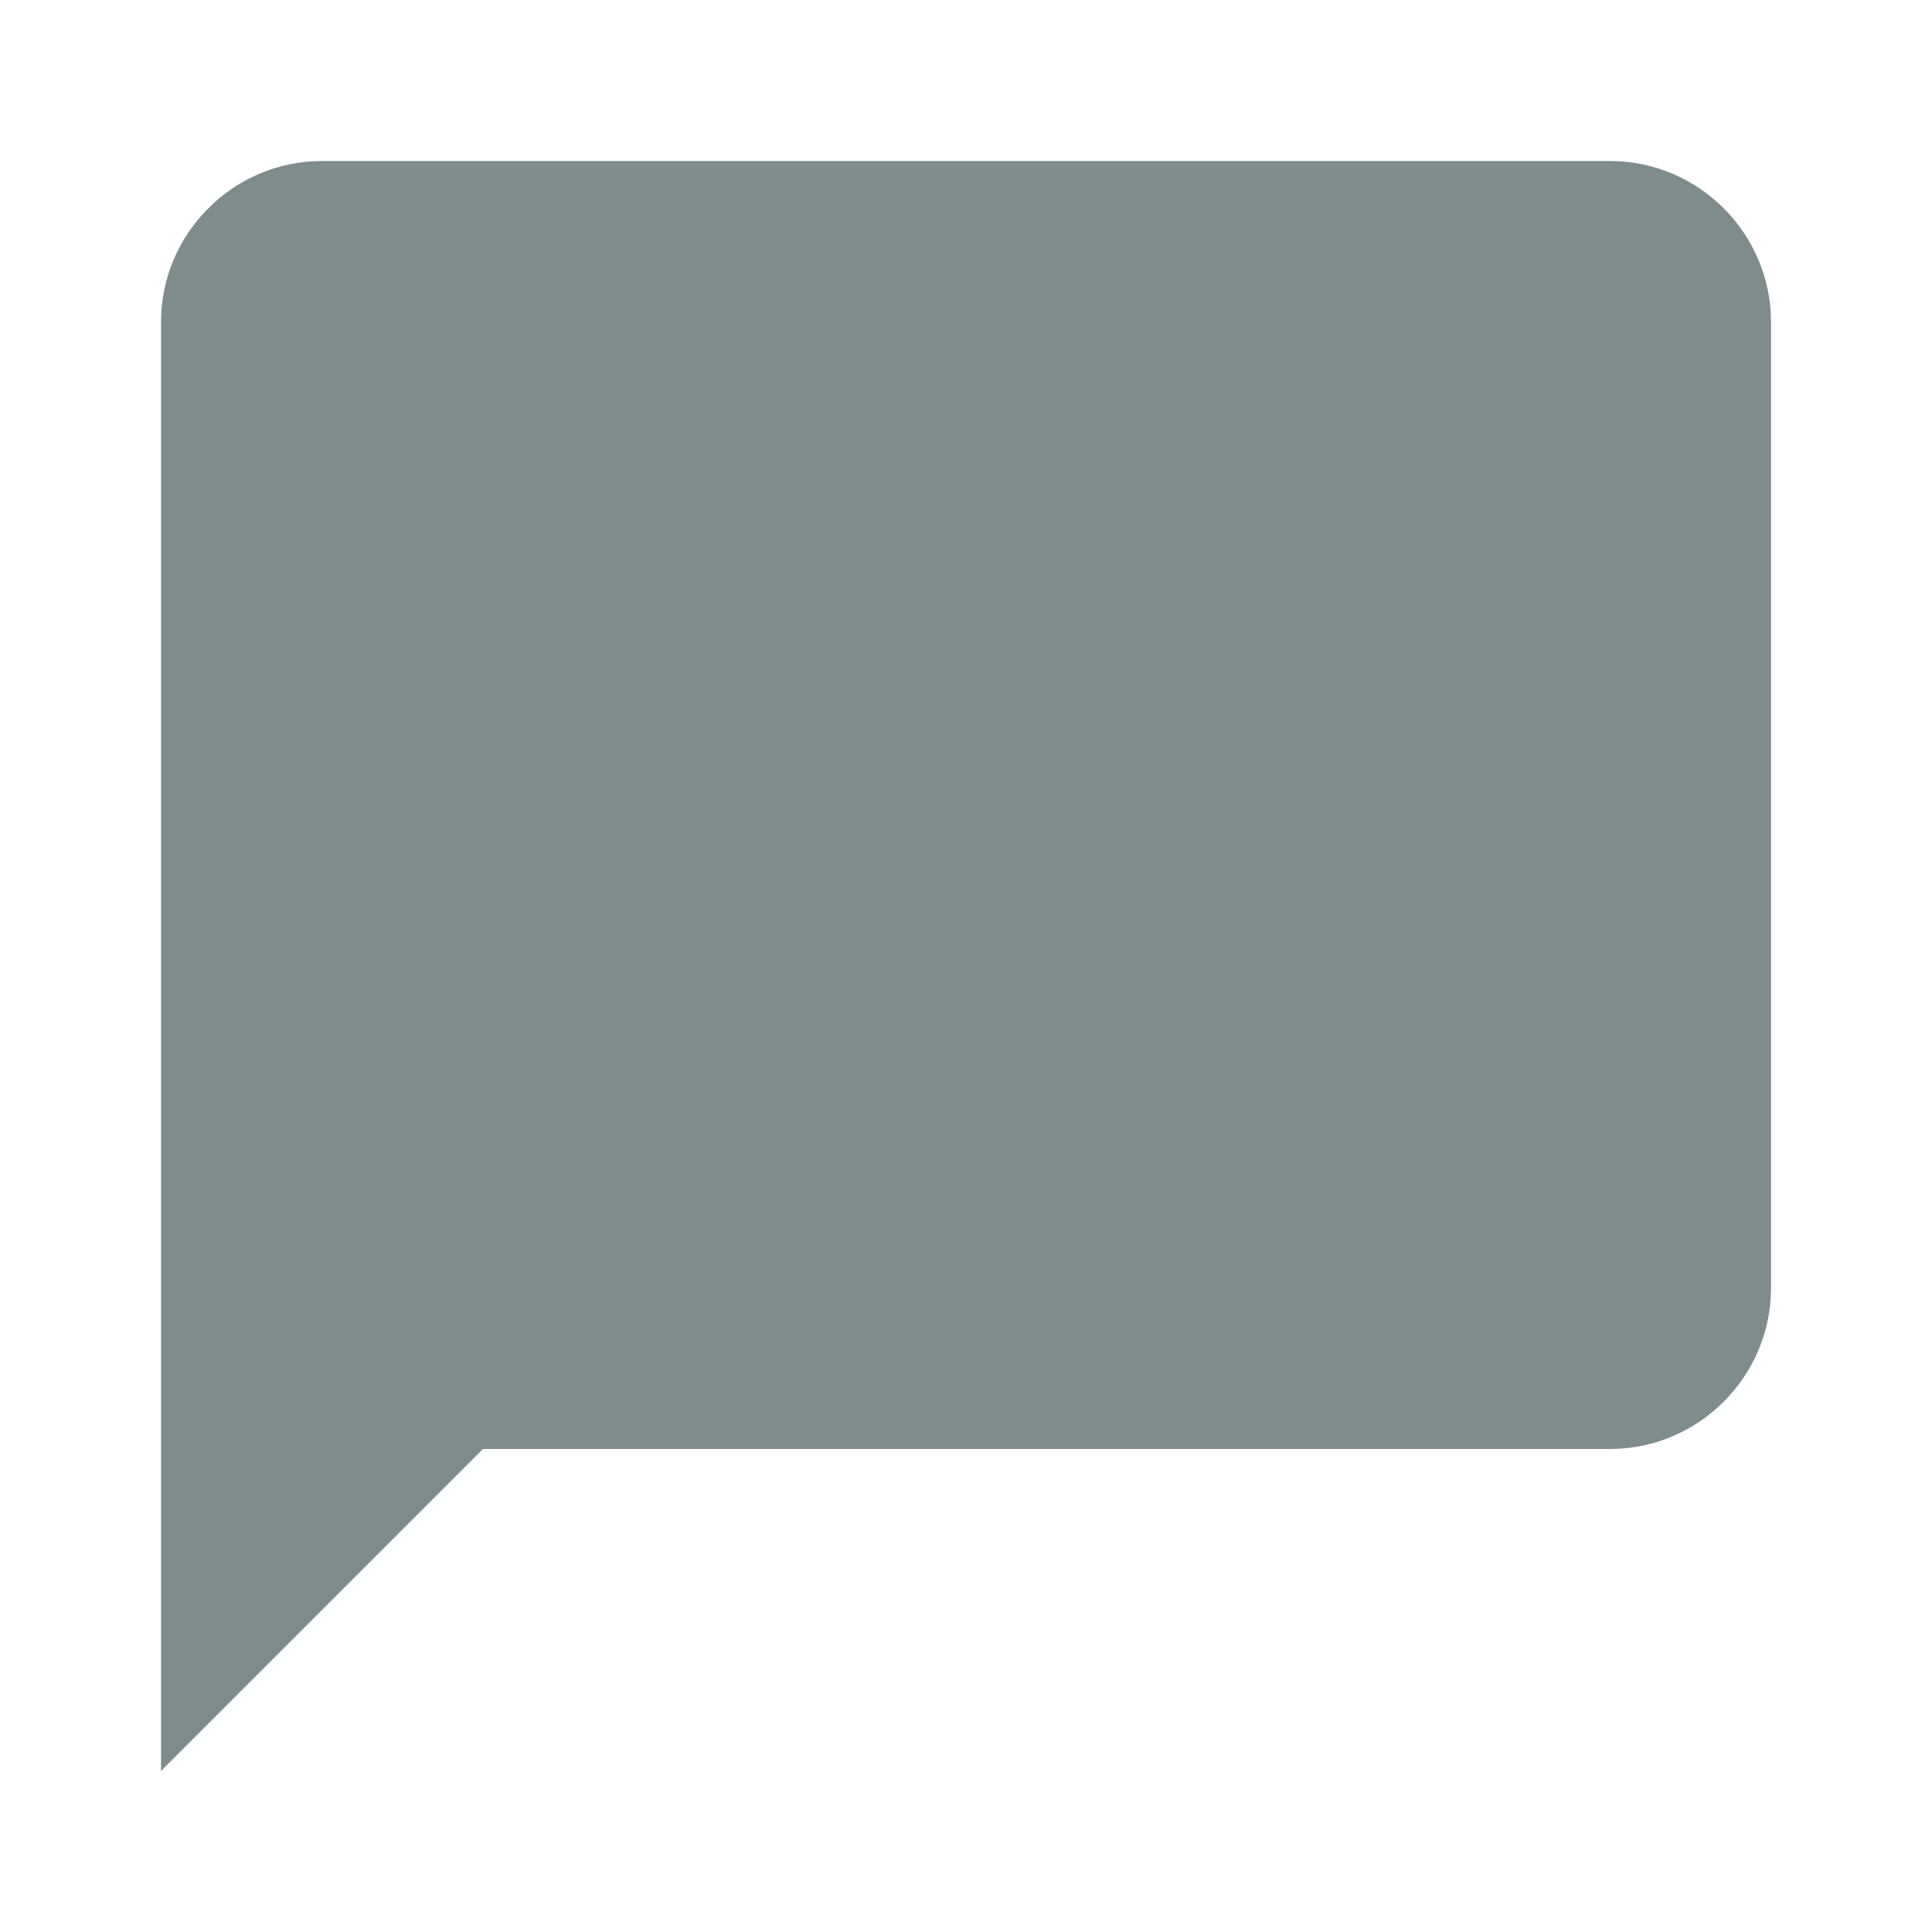
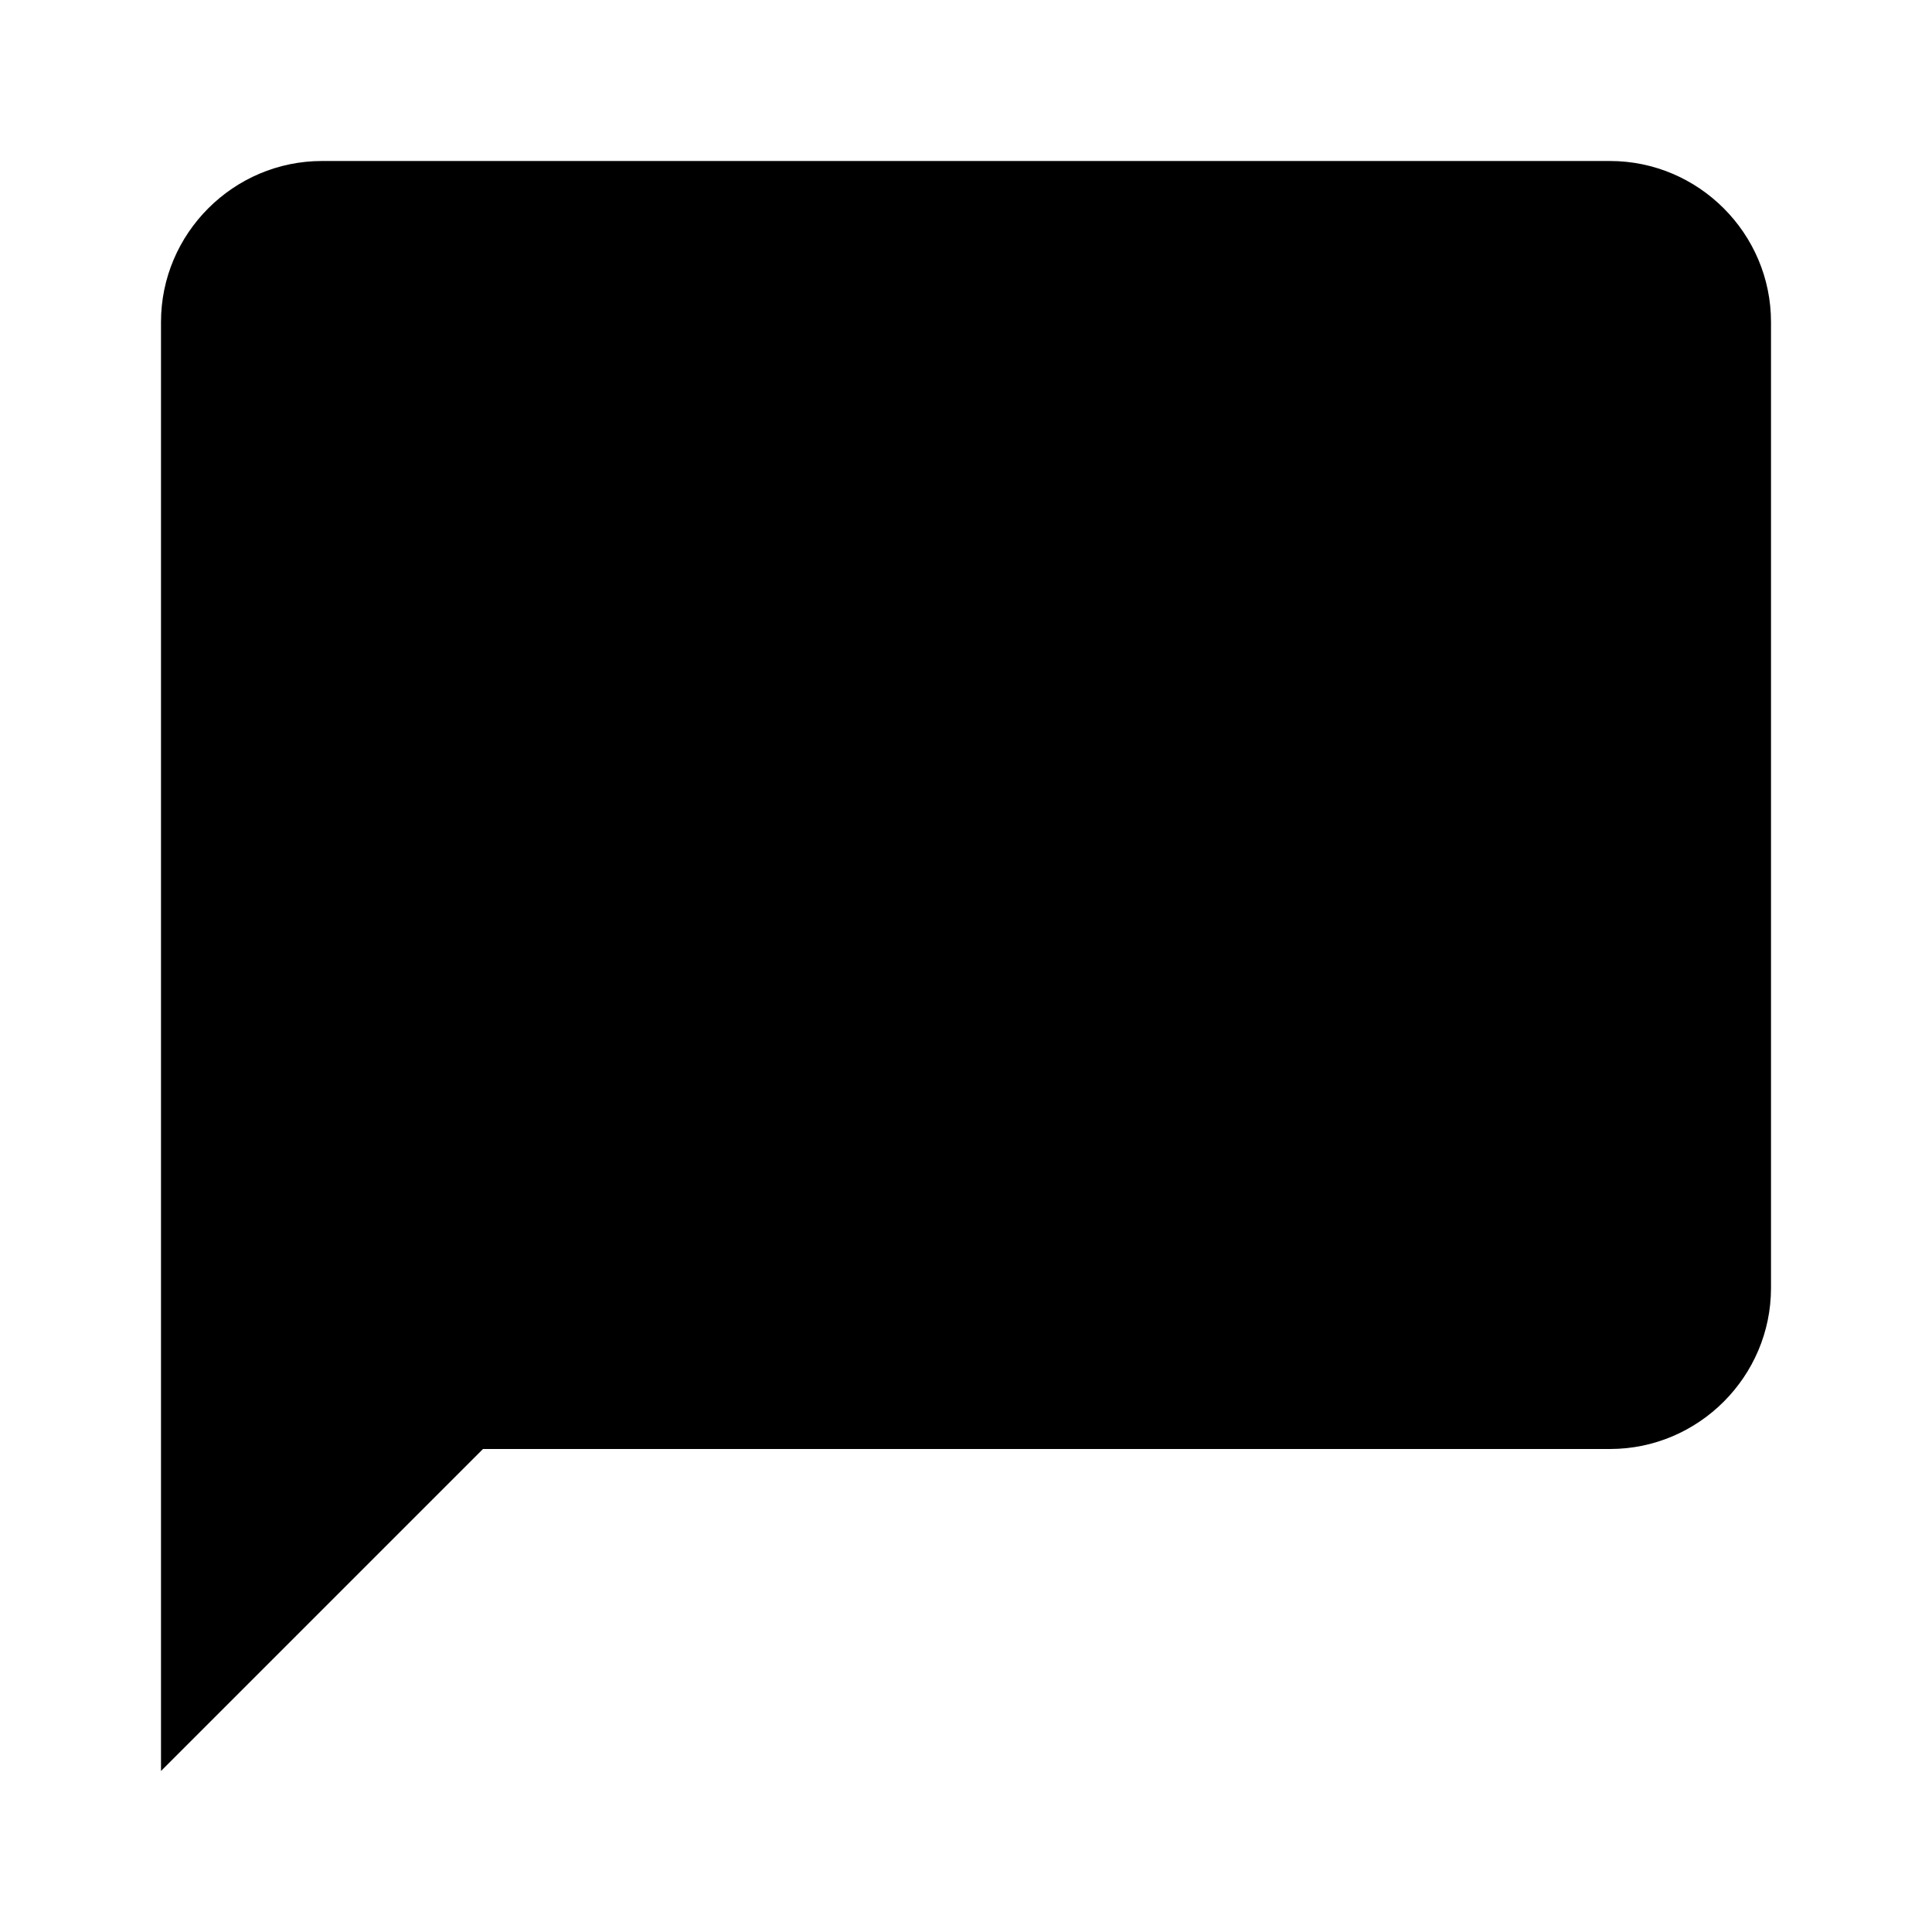
<svg xmlns="http://www.w3.org/2000/svg" height="24" viewBox="0 0 24 24" width="24">
  <path d="M0 0h24v24H0z" fill="none" />
-   <path fill="#7F8C8D" d="M20 2H4c-1.1 0-2 .9-2 2v18l4-4h14c1.1 0 2-.9 2-2V4c0-1.1-.9-2-2-2z" />
+   <path d="M20 2H4c-1.1 0-2 .9-2 2v18l4-4h14c1.1 0 2-.9 2-2V4c0-1.1-.9-2-2-2z" />
</svg>
